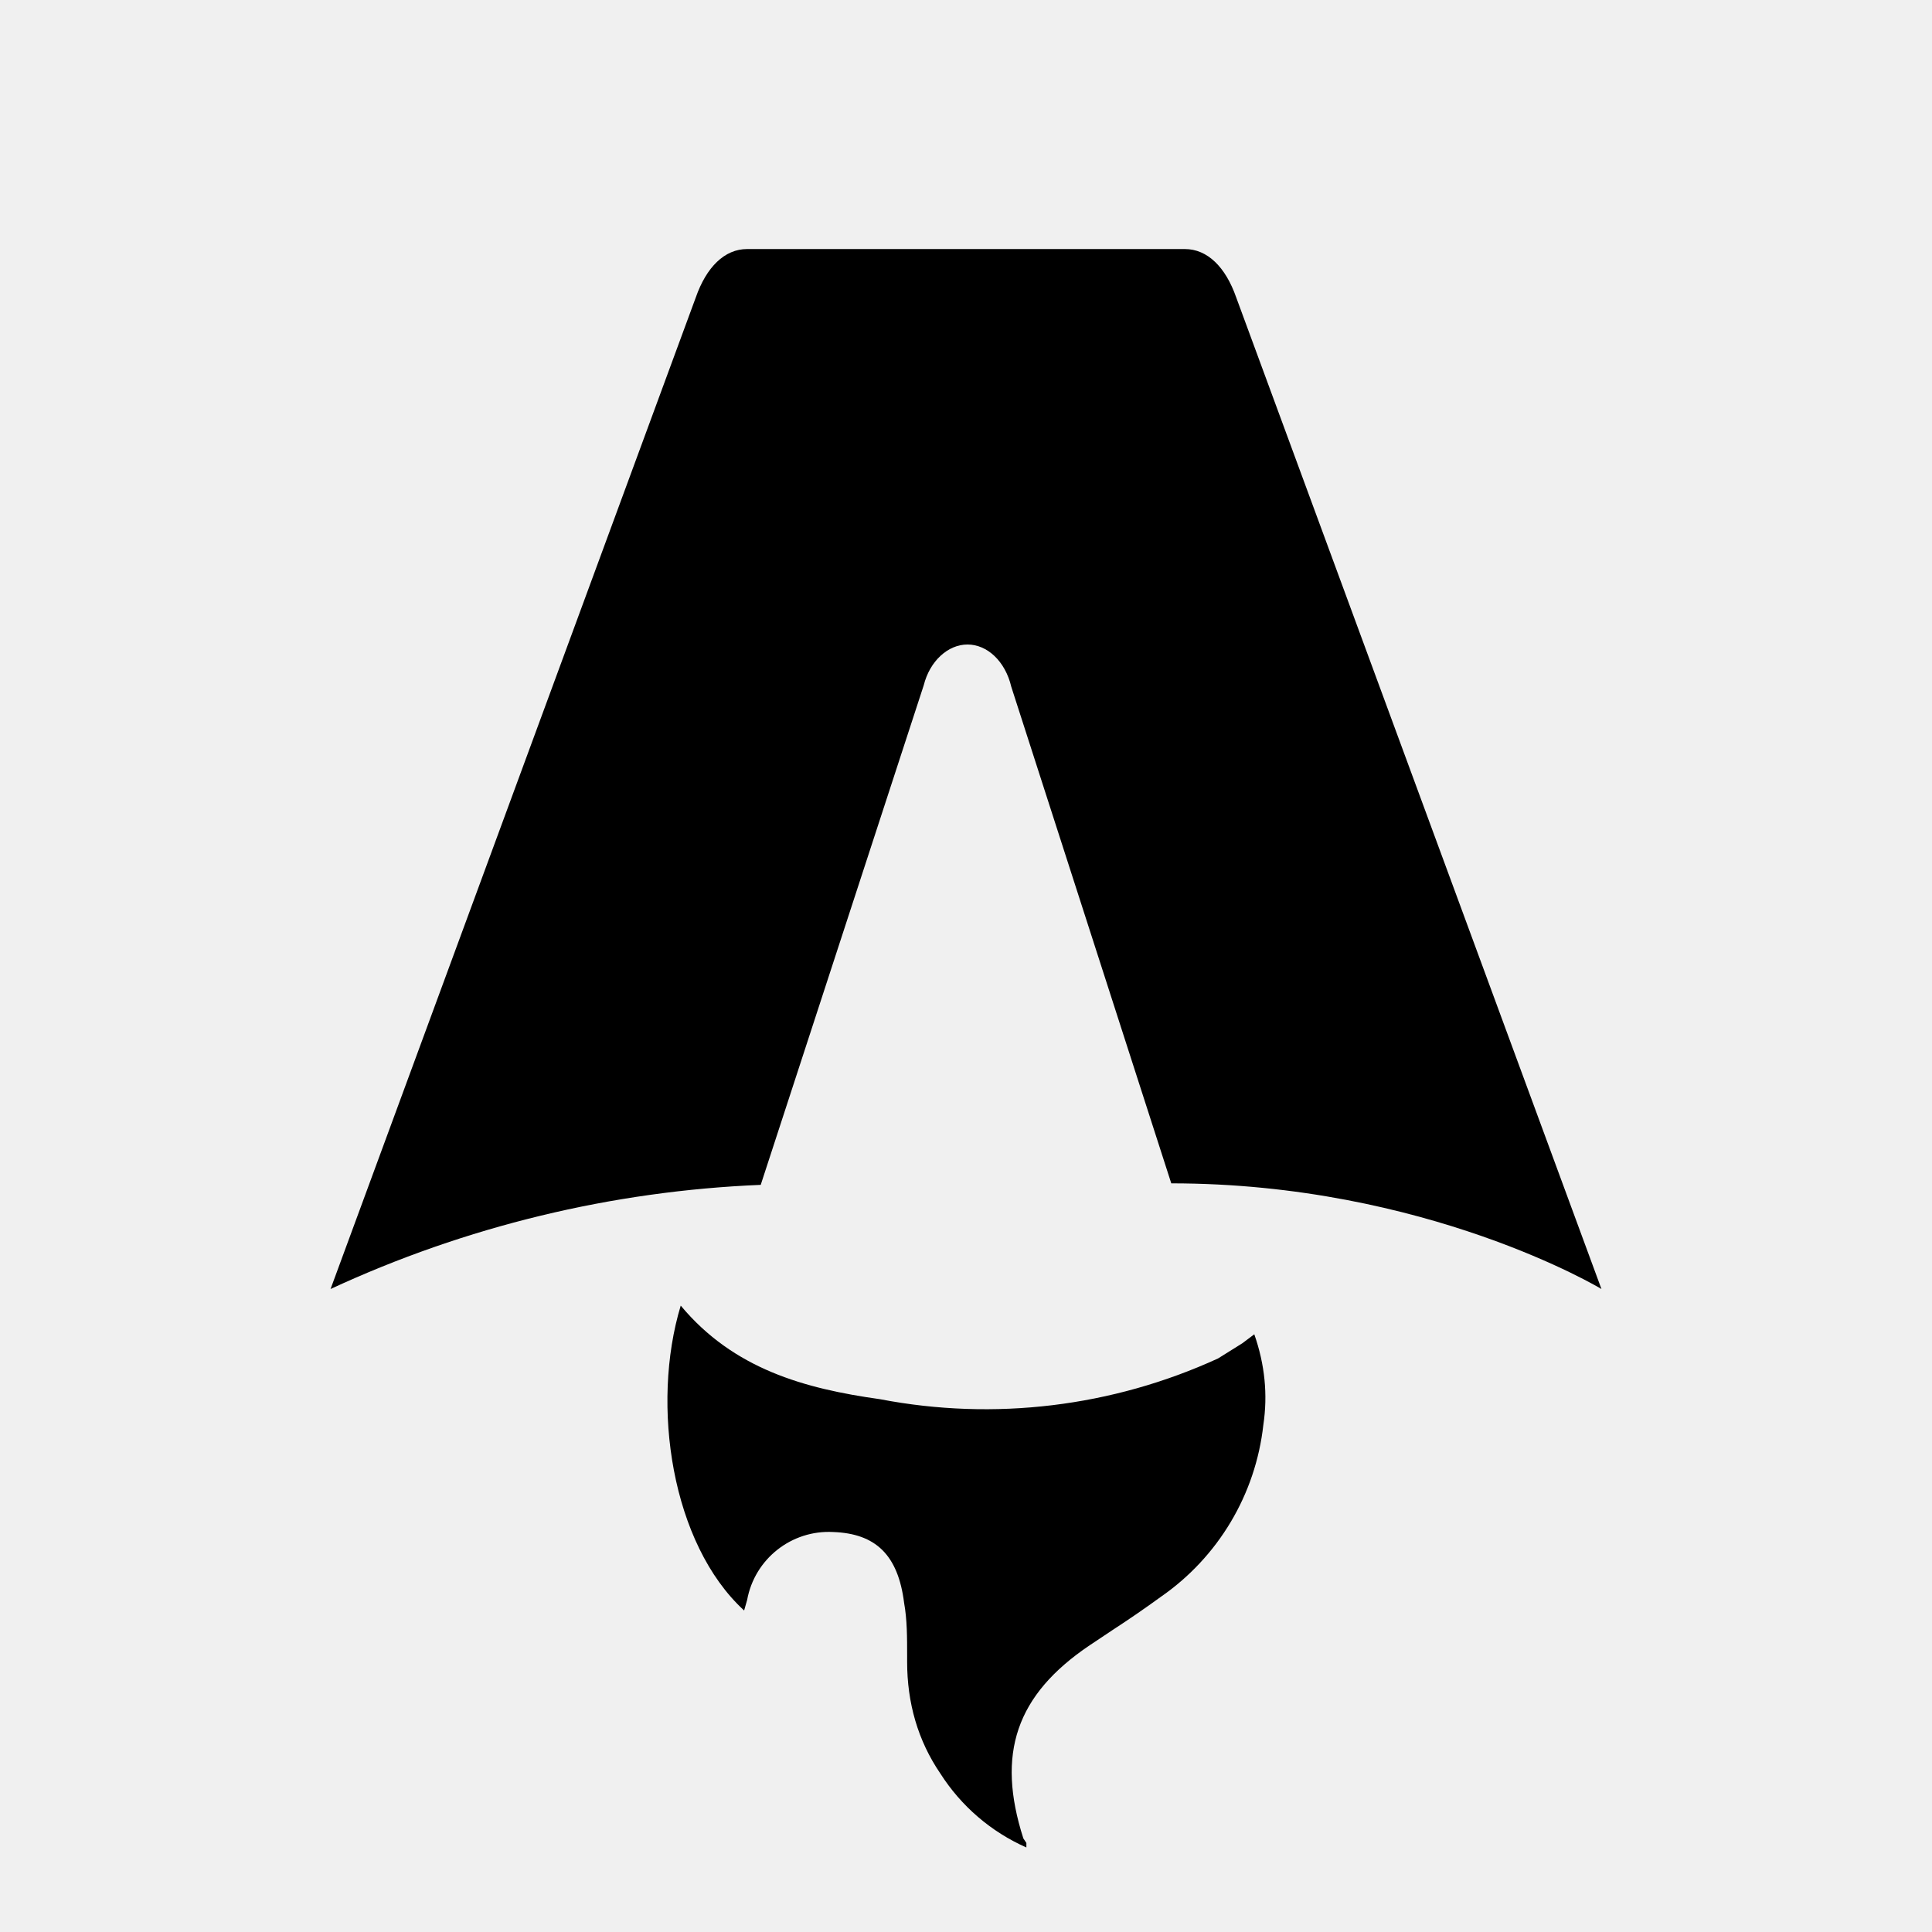
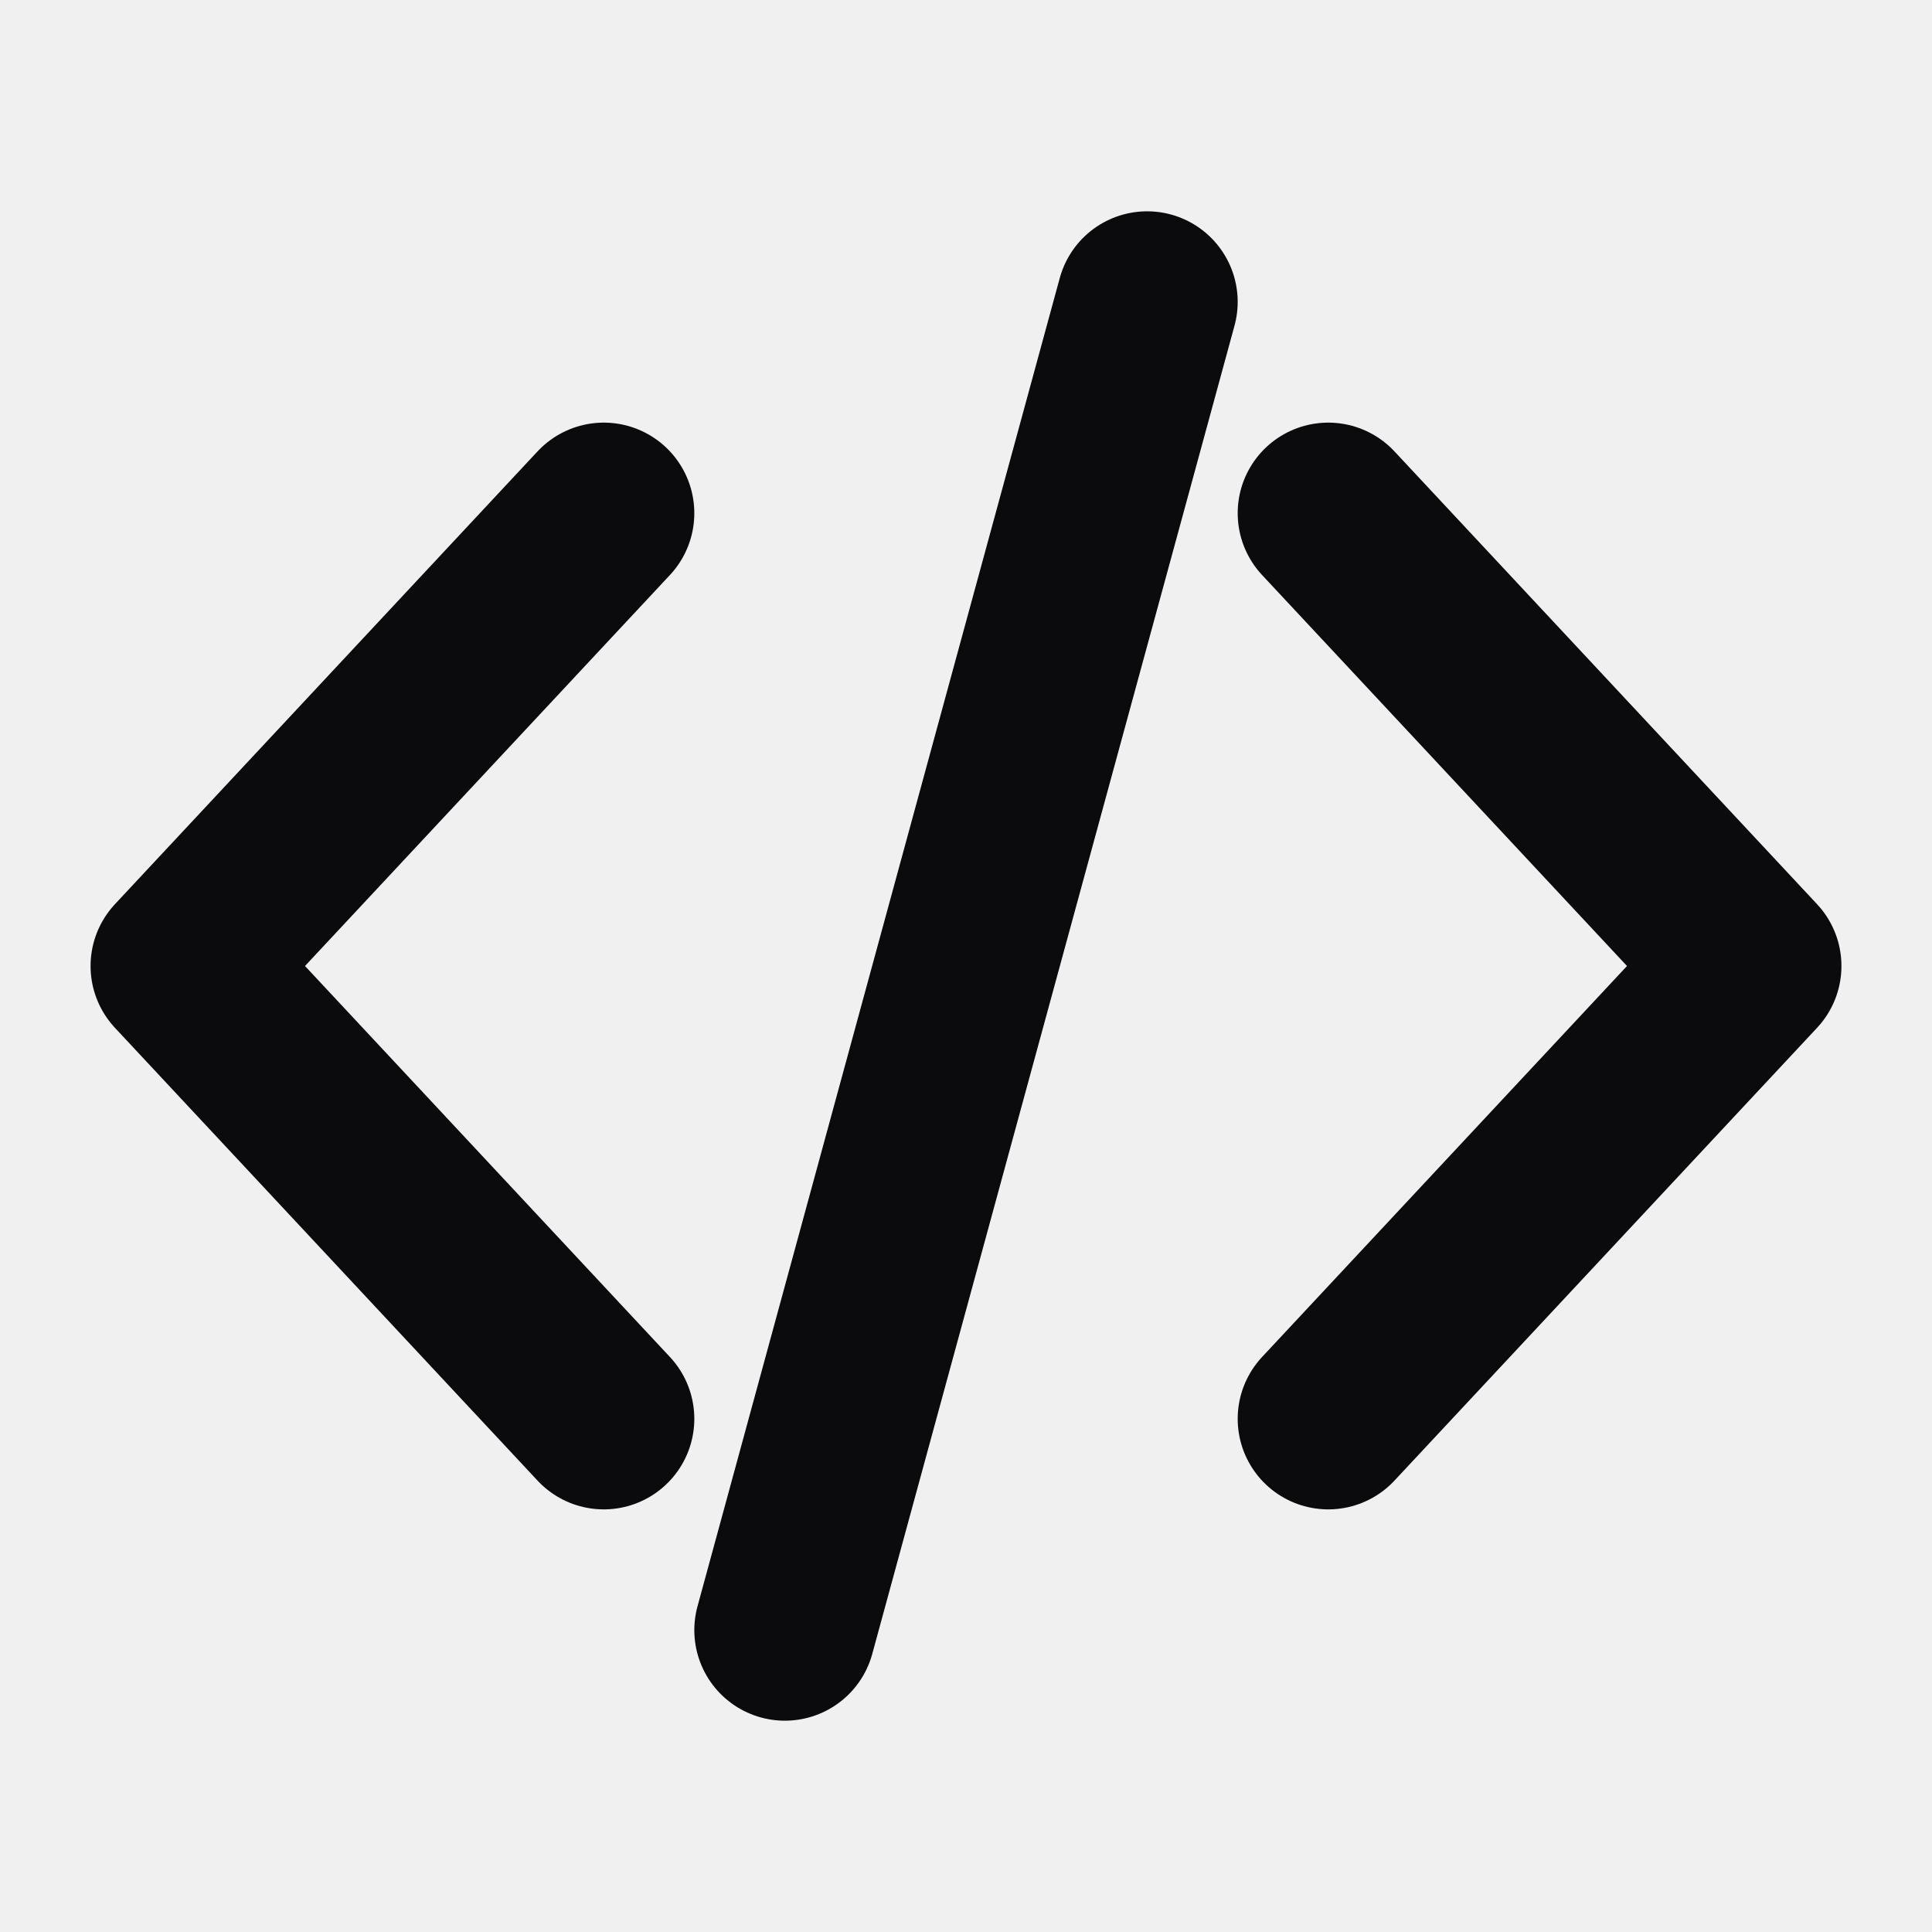
<svg xmlns="http://www.w3.org/2000/svg" fill="none" viewBox="0 0 128 128">
-   <path d="M50.4 78.5a75.1 75.1 0 0 0-28.5 6.9l24.2-65.7c.7-2 1.9-3.2 3.4-3.2h29c1.5 0 2.7 1.2 3.4 3.2l24.2 65.7s-11.6-7-28.5-7L67 45.5c-.4-1.7-1.6-2.8-2.9-2.8-1.3 0-2.5 1.1-2.9 2.7L50.4 78.5Zm-1.1 28.2Zm-4.2-20.2c-2 6.6-.6 15.8 4.2 20.2a17.5 17.5 0 0 1 .2-.7 5.5 5.5 0 0 1 5.7-4.5c2.8.1 4.3 1.5 4.7 4.7.2 1.1.2 2.3.2 3.5v.4c0 2.7.7 5.2 2.2 7.4a13 13 0 0 0 5.7 4.9v-.3l-.2-.3c-1.8-5.6-.5-9.5 4.4-12.8l1.5-1a73 73 0 0 0 3.2-2.2 16 16 0 0 0 6.8-11.4c.3-2 .1-4-.6-6l-.8.6-1.6 1a37 37 0 0 1-22.4 2.7c-5-.7-9.7-2-13.2-6.2Z" />
+   <path stroke="currentColor" stroke-width="12" stroke-linecap="round" stroke-linejoin="round" d="M40 34L12 64l28 30M88 34l28 30-28 30M76 20L52 108" />
  <style>
-         path { fill: #000; }
+         path { stroke: #0b0b0d; }
        @media (prefers-color-scheme: dark) {
-             path { fill: #FFF; }
+             path { stroke: #fafaf9; }
        }
    </style>
</svg>
